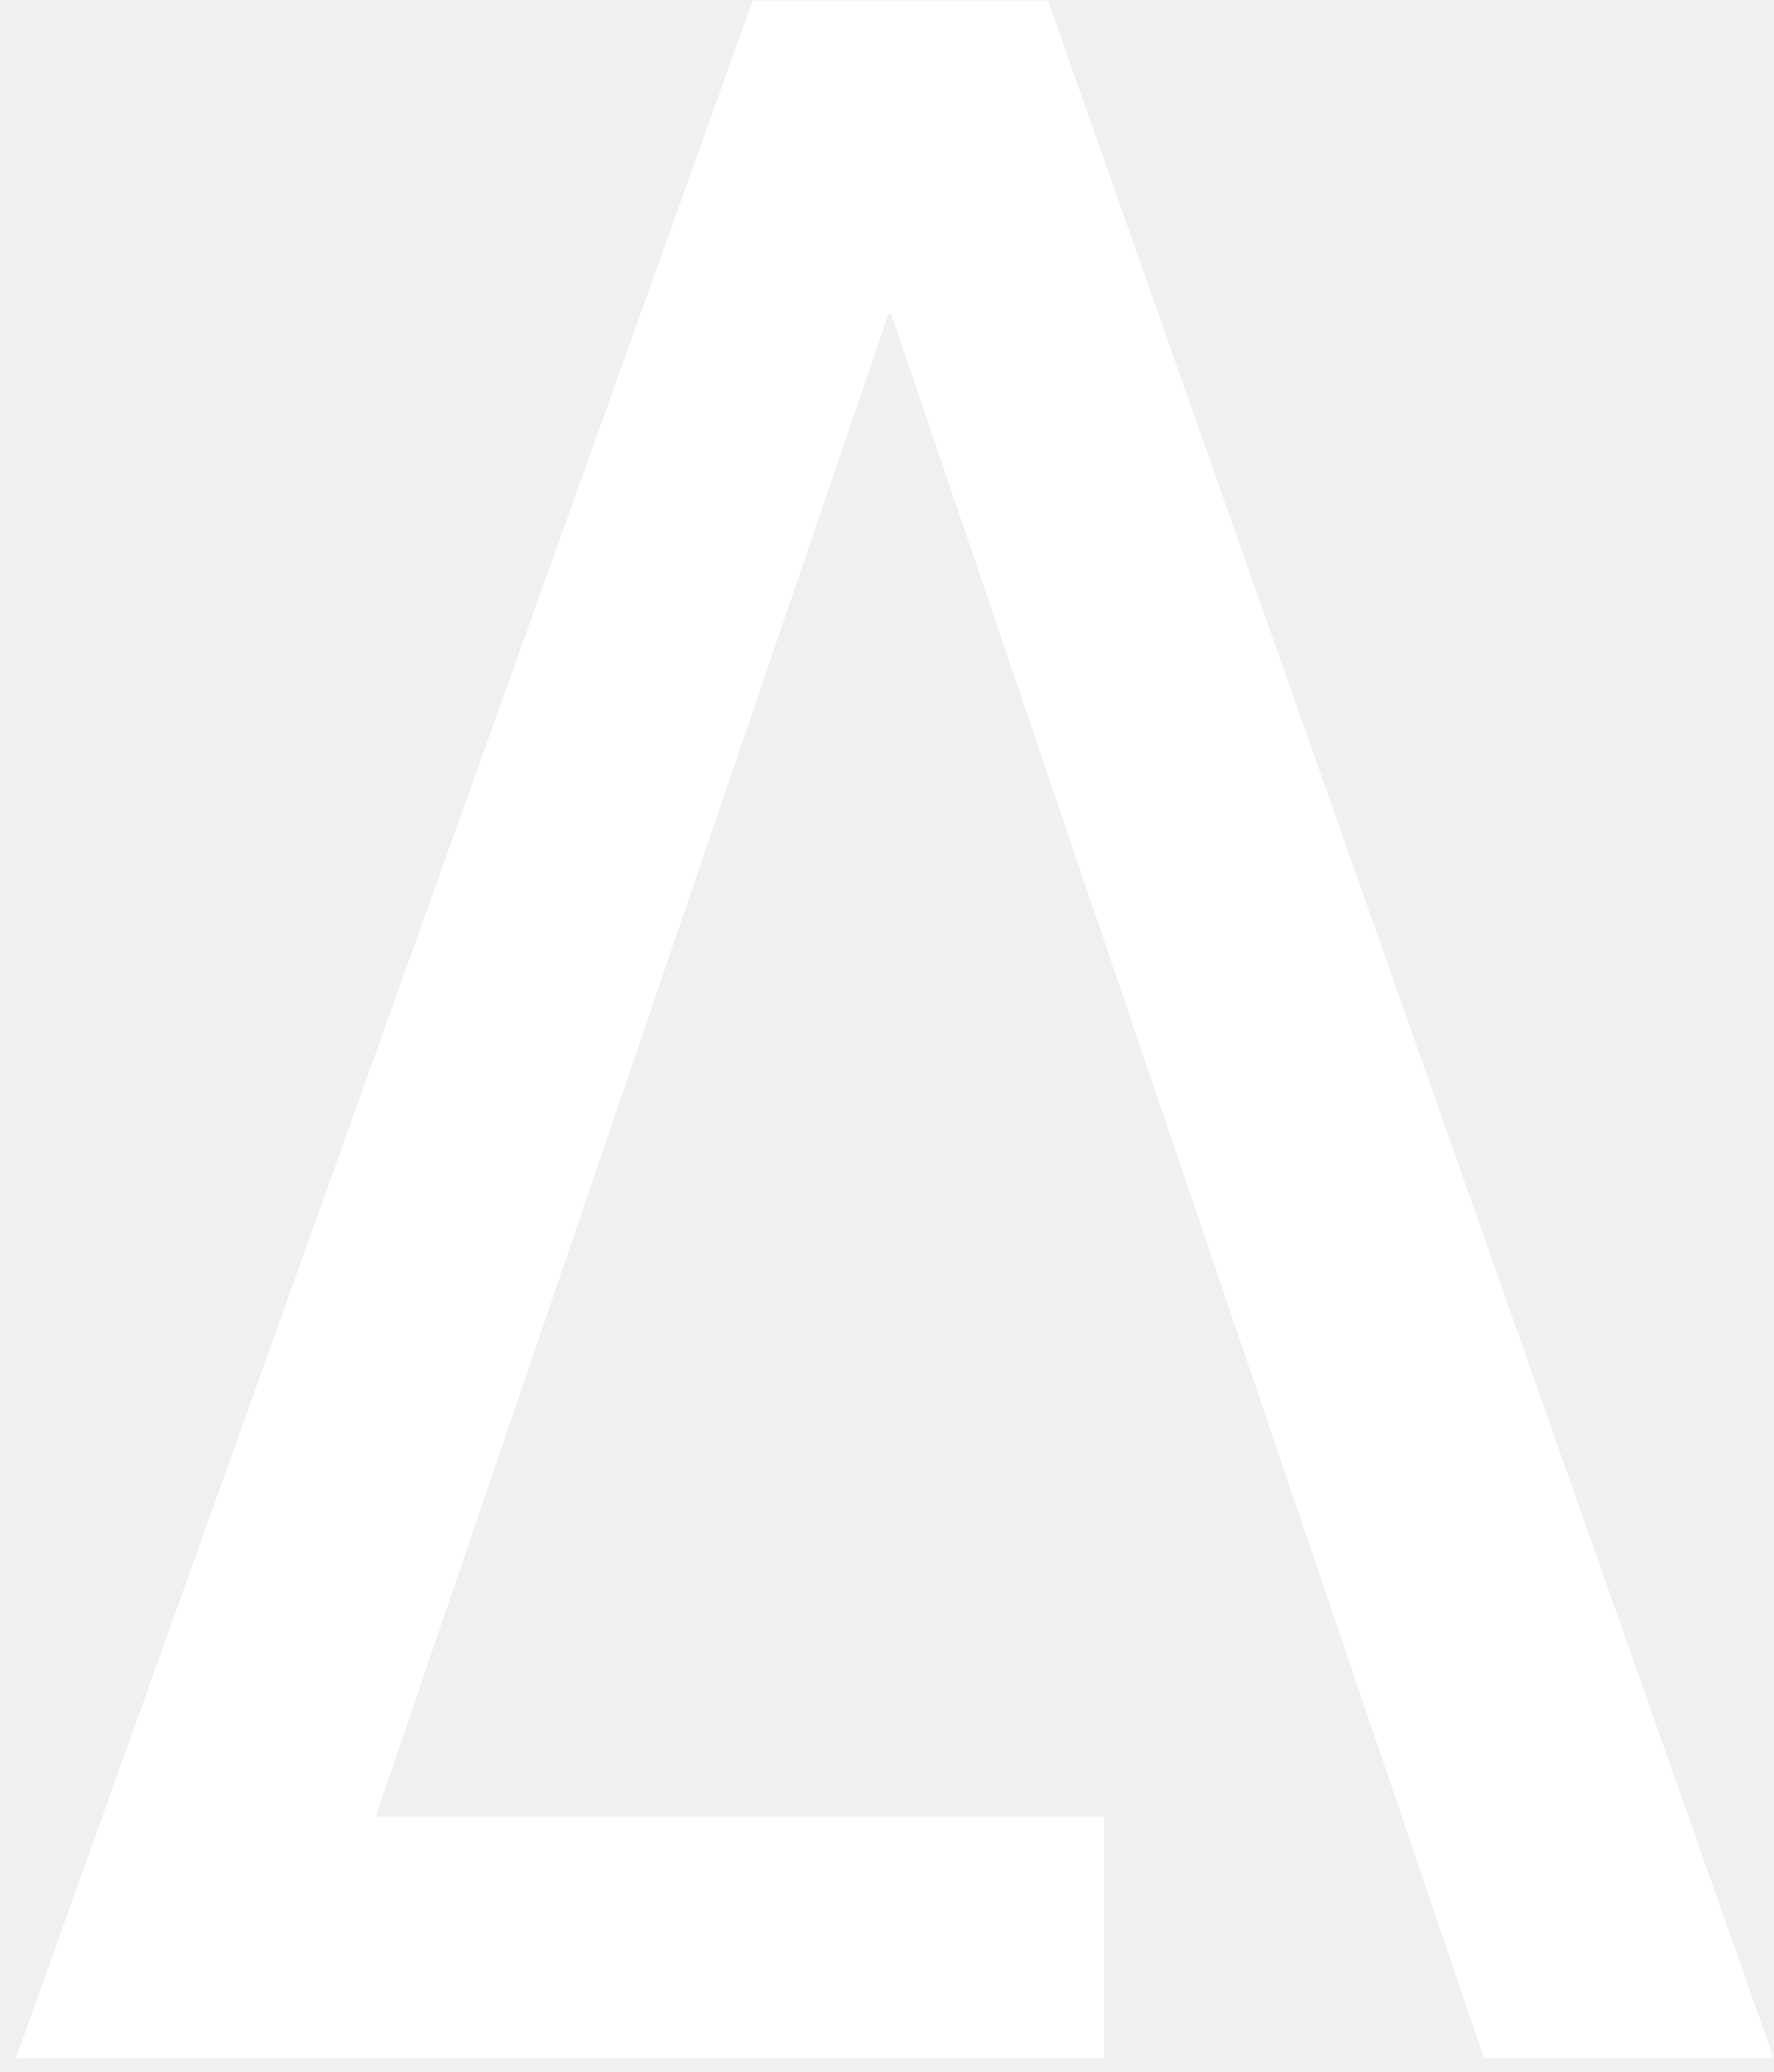
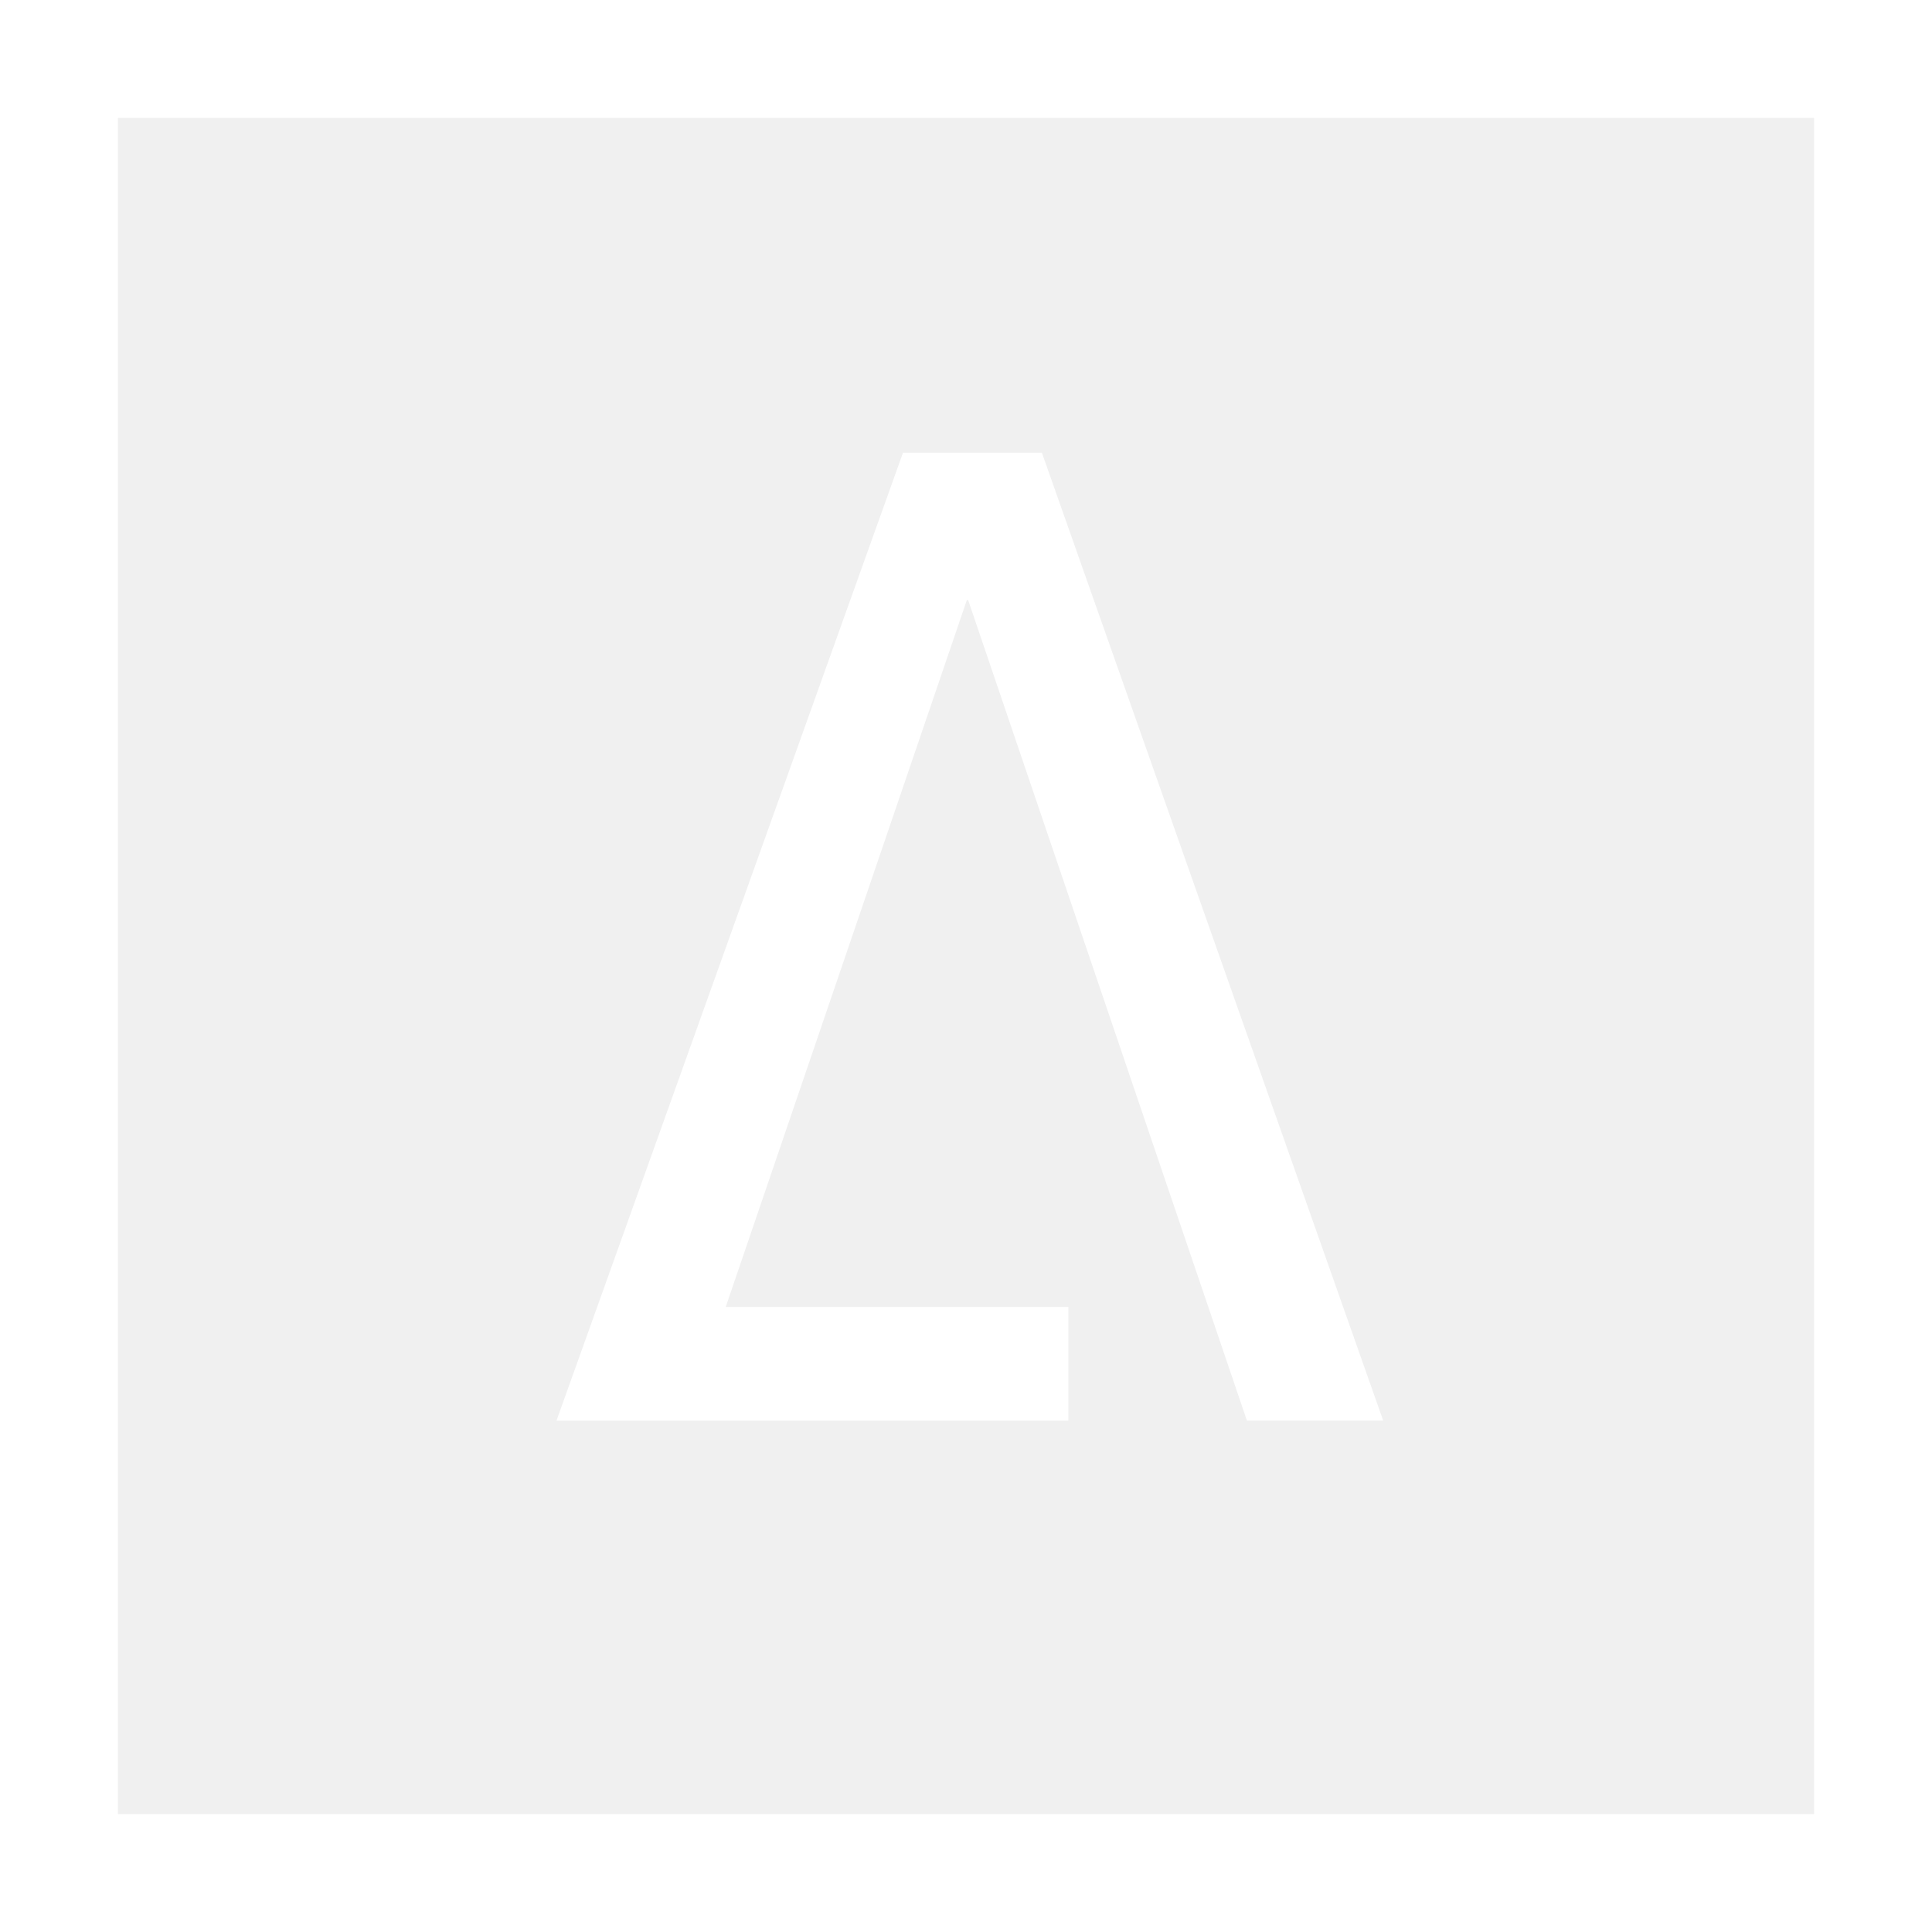
- <svg xmlns="http://www.w3.org/2000/svg" width="95" height="111" viewBox="0 0 95 111" fill="none">
-   <path d="M0.85 110.26L40.313 0.03H56.128L95 110.26H79.481L47.733 16.82H47.585L20.123 97.313H59.143V110.26H0.85Z" fill="white" />
+ <svg xmlns="http://www.w3.org/2000/svg" id="Layer_1" data-name="Layer 1" viewBox="0 0 245.83 245.83">
+   <defs>
+     <style>
+       .cls-1 {
+         fill: #fff;
+       }
+     </style>
+   </defs>
+   <path class="cls-1" d="M70.81,180.76l44.09-123.16h17.67l43.43,123.16h-17.34l-35.47-104.4h-.17l-30.68,89.94h43.6v14.47h-65.13Z" />
+   <path class="cls-1" d="M230.83,15v215.83H15V15h215.83M245.83,0H0v245.83h245.83V0h0Z" />
</svg>
